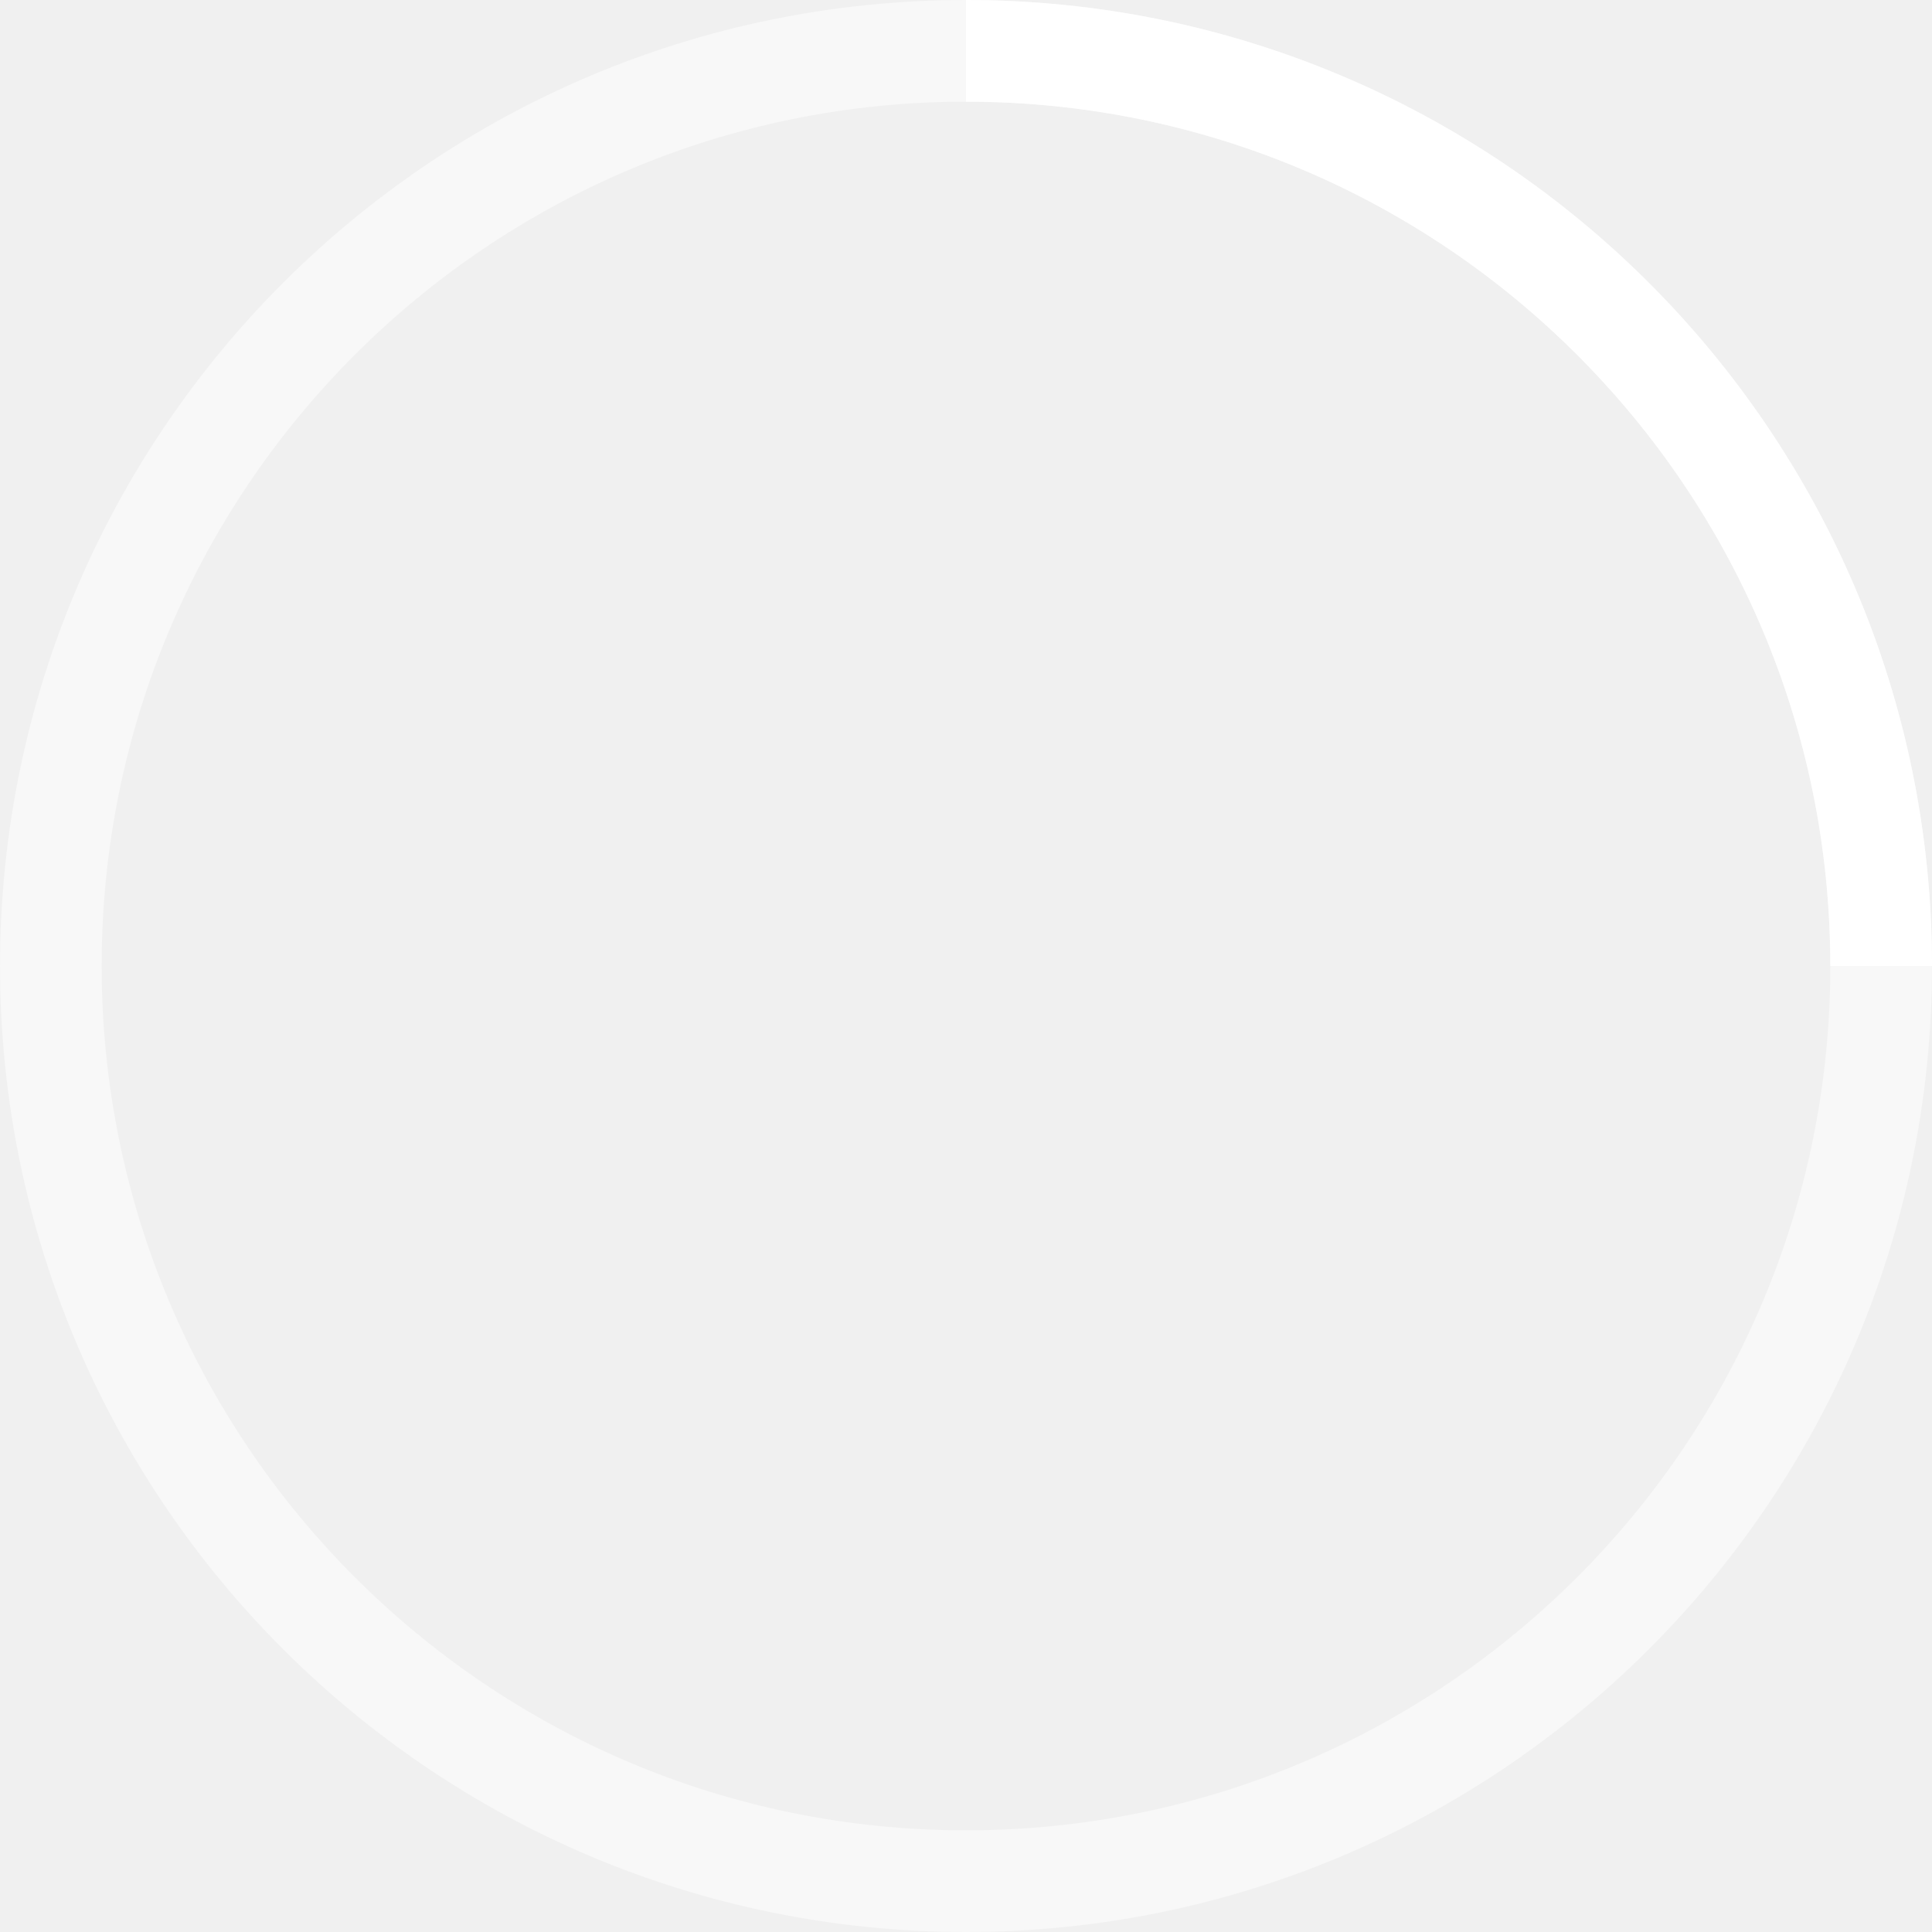
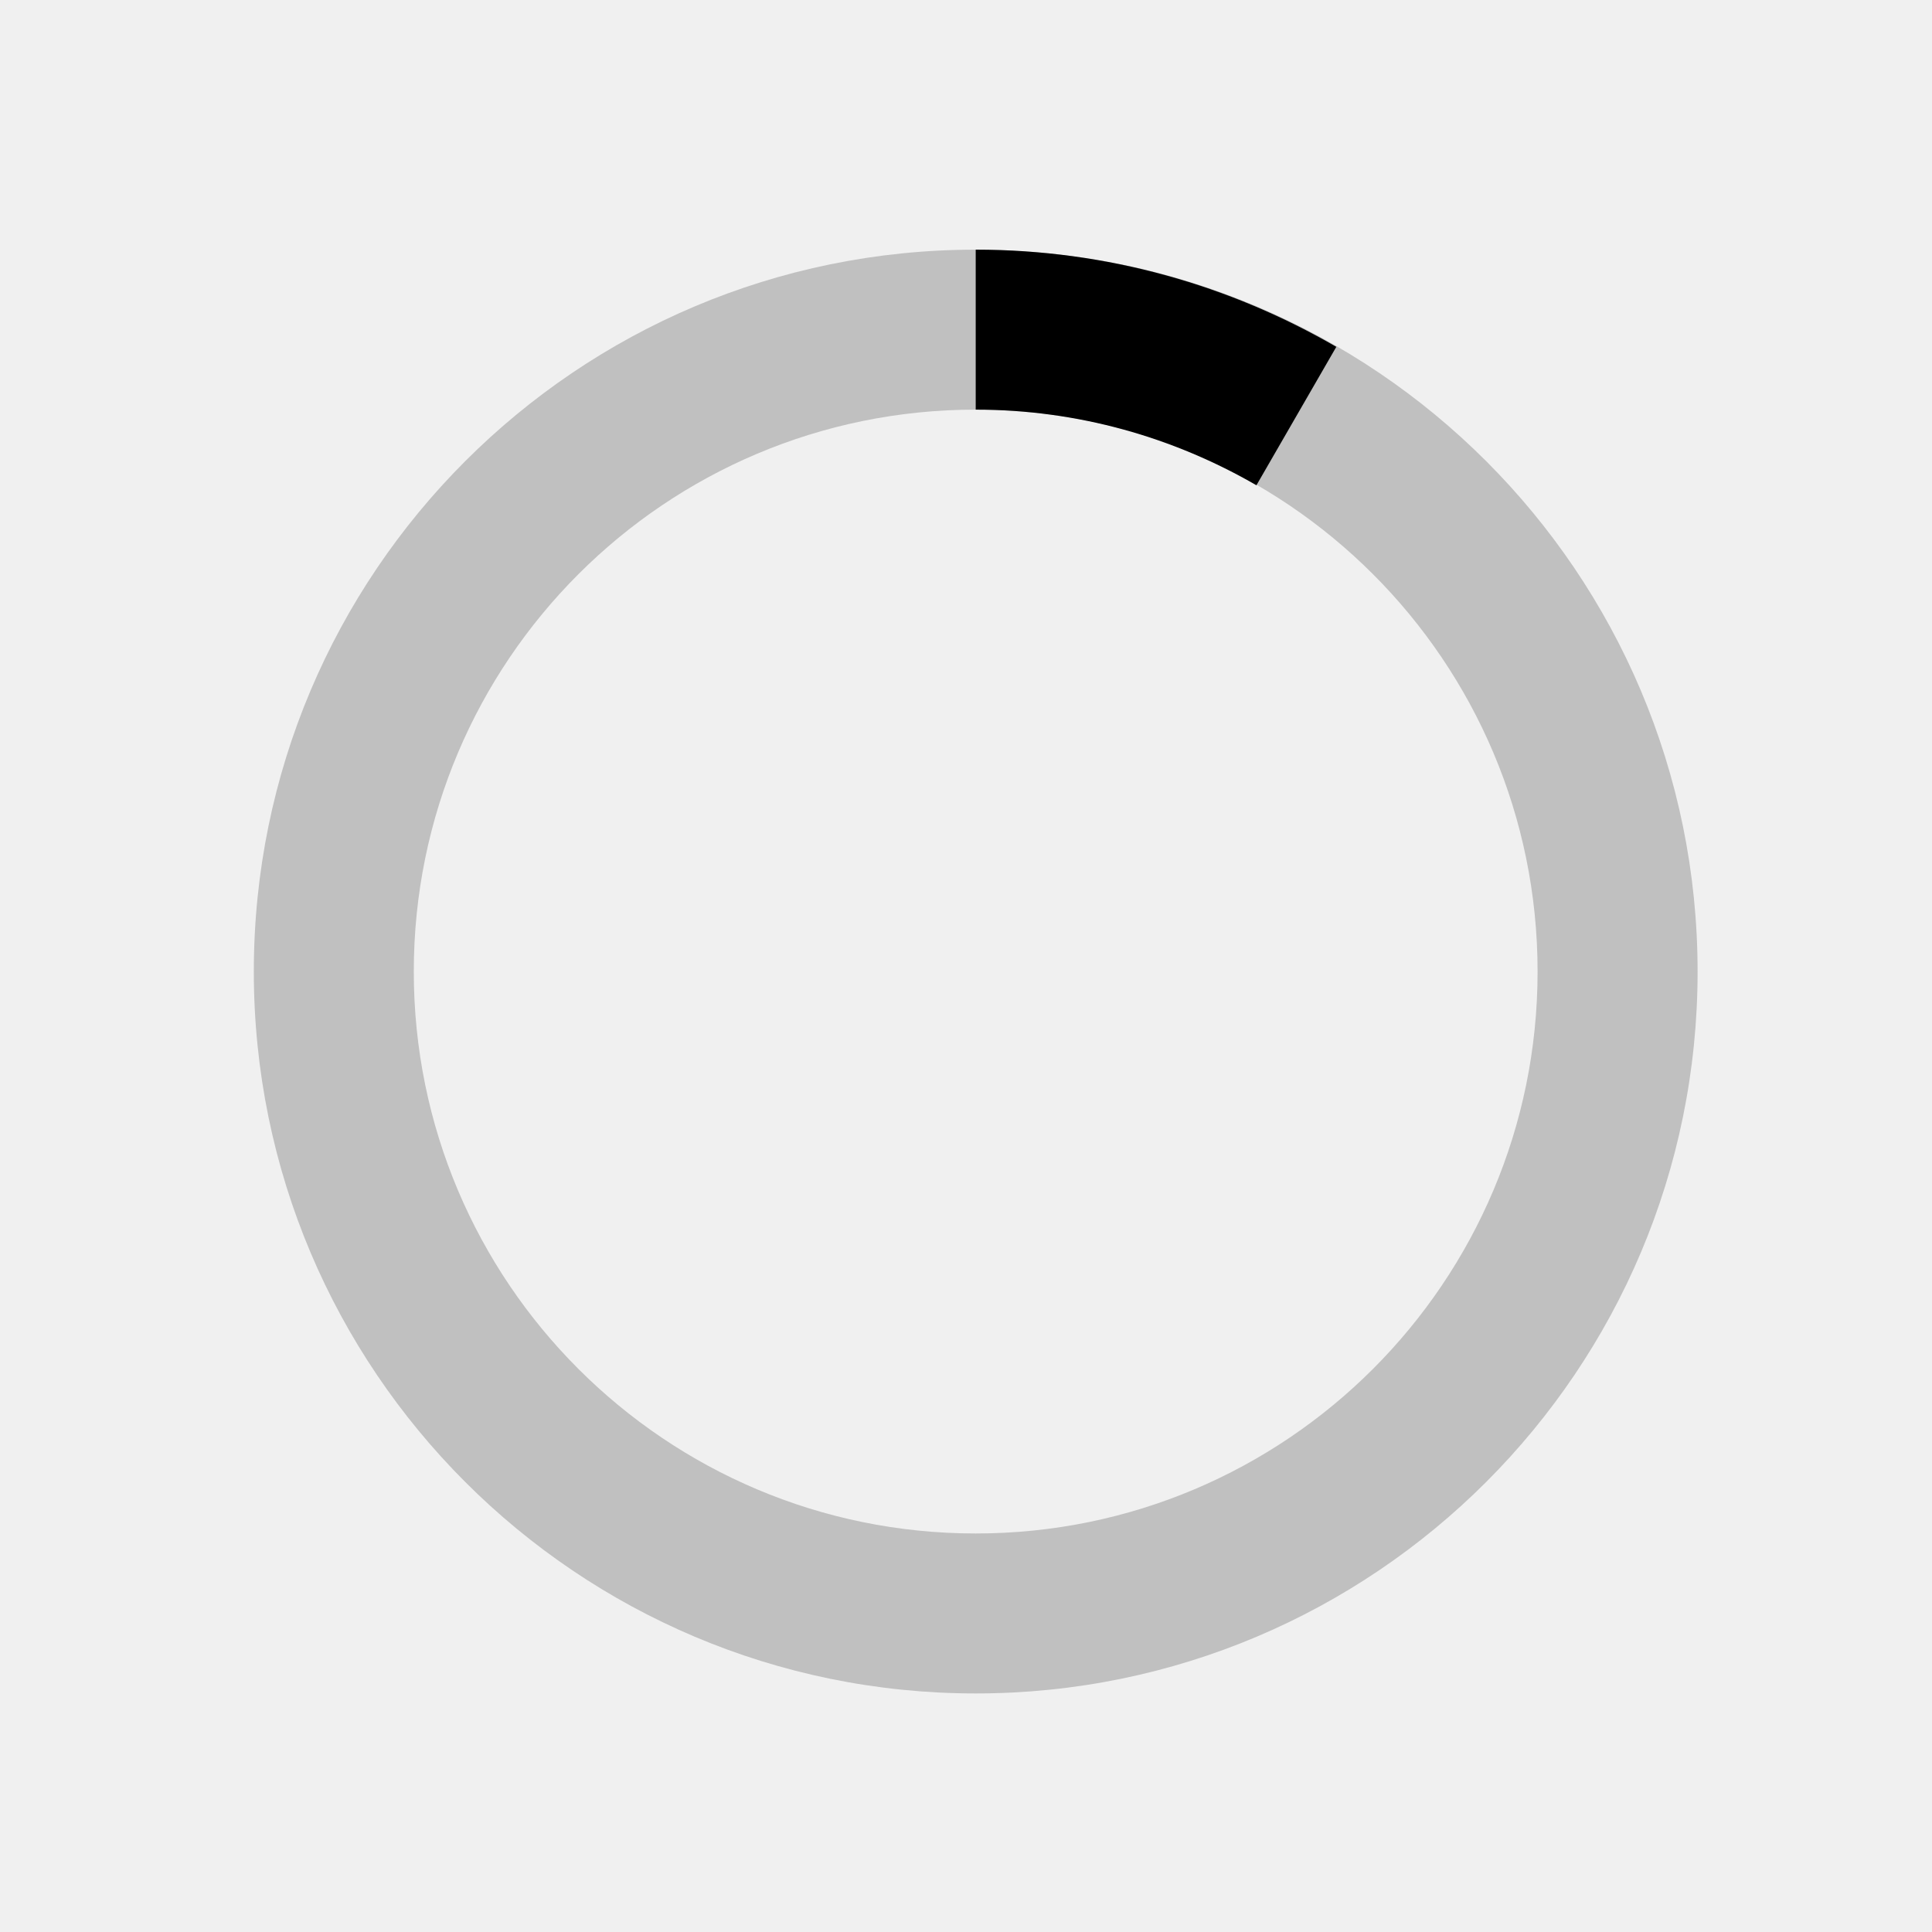
- <svg xmlns="http://www.w3.org/2000/svg" width="38" height="38" viewBox="0 0 38 38" stroke="#fff">
-   <g fill="none" fill-rule="evenodd">
-     <g transform="translate(1 1)" stroke-width="2">
-       <circle stroke-opacity=".5" cx="18" cy="18" r="18" />
-       <path d="M36 18c0-9.94-8.06-18-18-18">
-             </path>
-     </g>
-   </g>
+ <svg xmlns="http://www.w3.org/2000/svg" version="1.1" id="loader-1" x="0px" y="0px" width="40px" height="40px" viewBox="0 0 40 40" enable-background="new 0 0 40 40" xml:space="preserve">
+   <path opacity="0.2" fill="#000" d="M20.201,5.169c-8.254,0-14.946,6.692-14.946,14.946c0,8.255,6.692,14.946,14.946,14.946     s14.946-6.691,14.946-14.946C35.146,11.861,28.455,5.169,20.201,5.169z M20.201,31.749c-6.425,0-11.634-5.208-11.634-11.634     c0-6.425,5.209-11.634,11.634-11.634c6.425,0,11.633,5.209,11.633,11.634C31.834,26.541,26.626,31.749,20.201,31.749z" />
+   <path fill="#000" d="M26.013,10.047l1.654-2.866c-2.198-1.272-4.743-2.012-7.466-2.012h0v3.312h0     C22.32,8.481,24.301,9.057,26.013,10.047z">
+     </path>
</svg>
